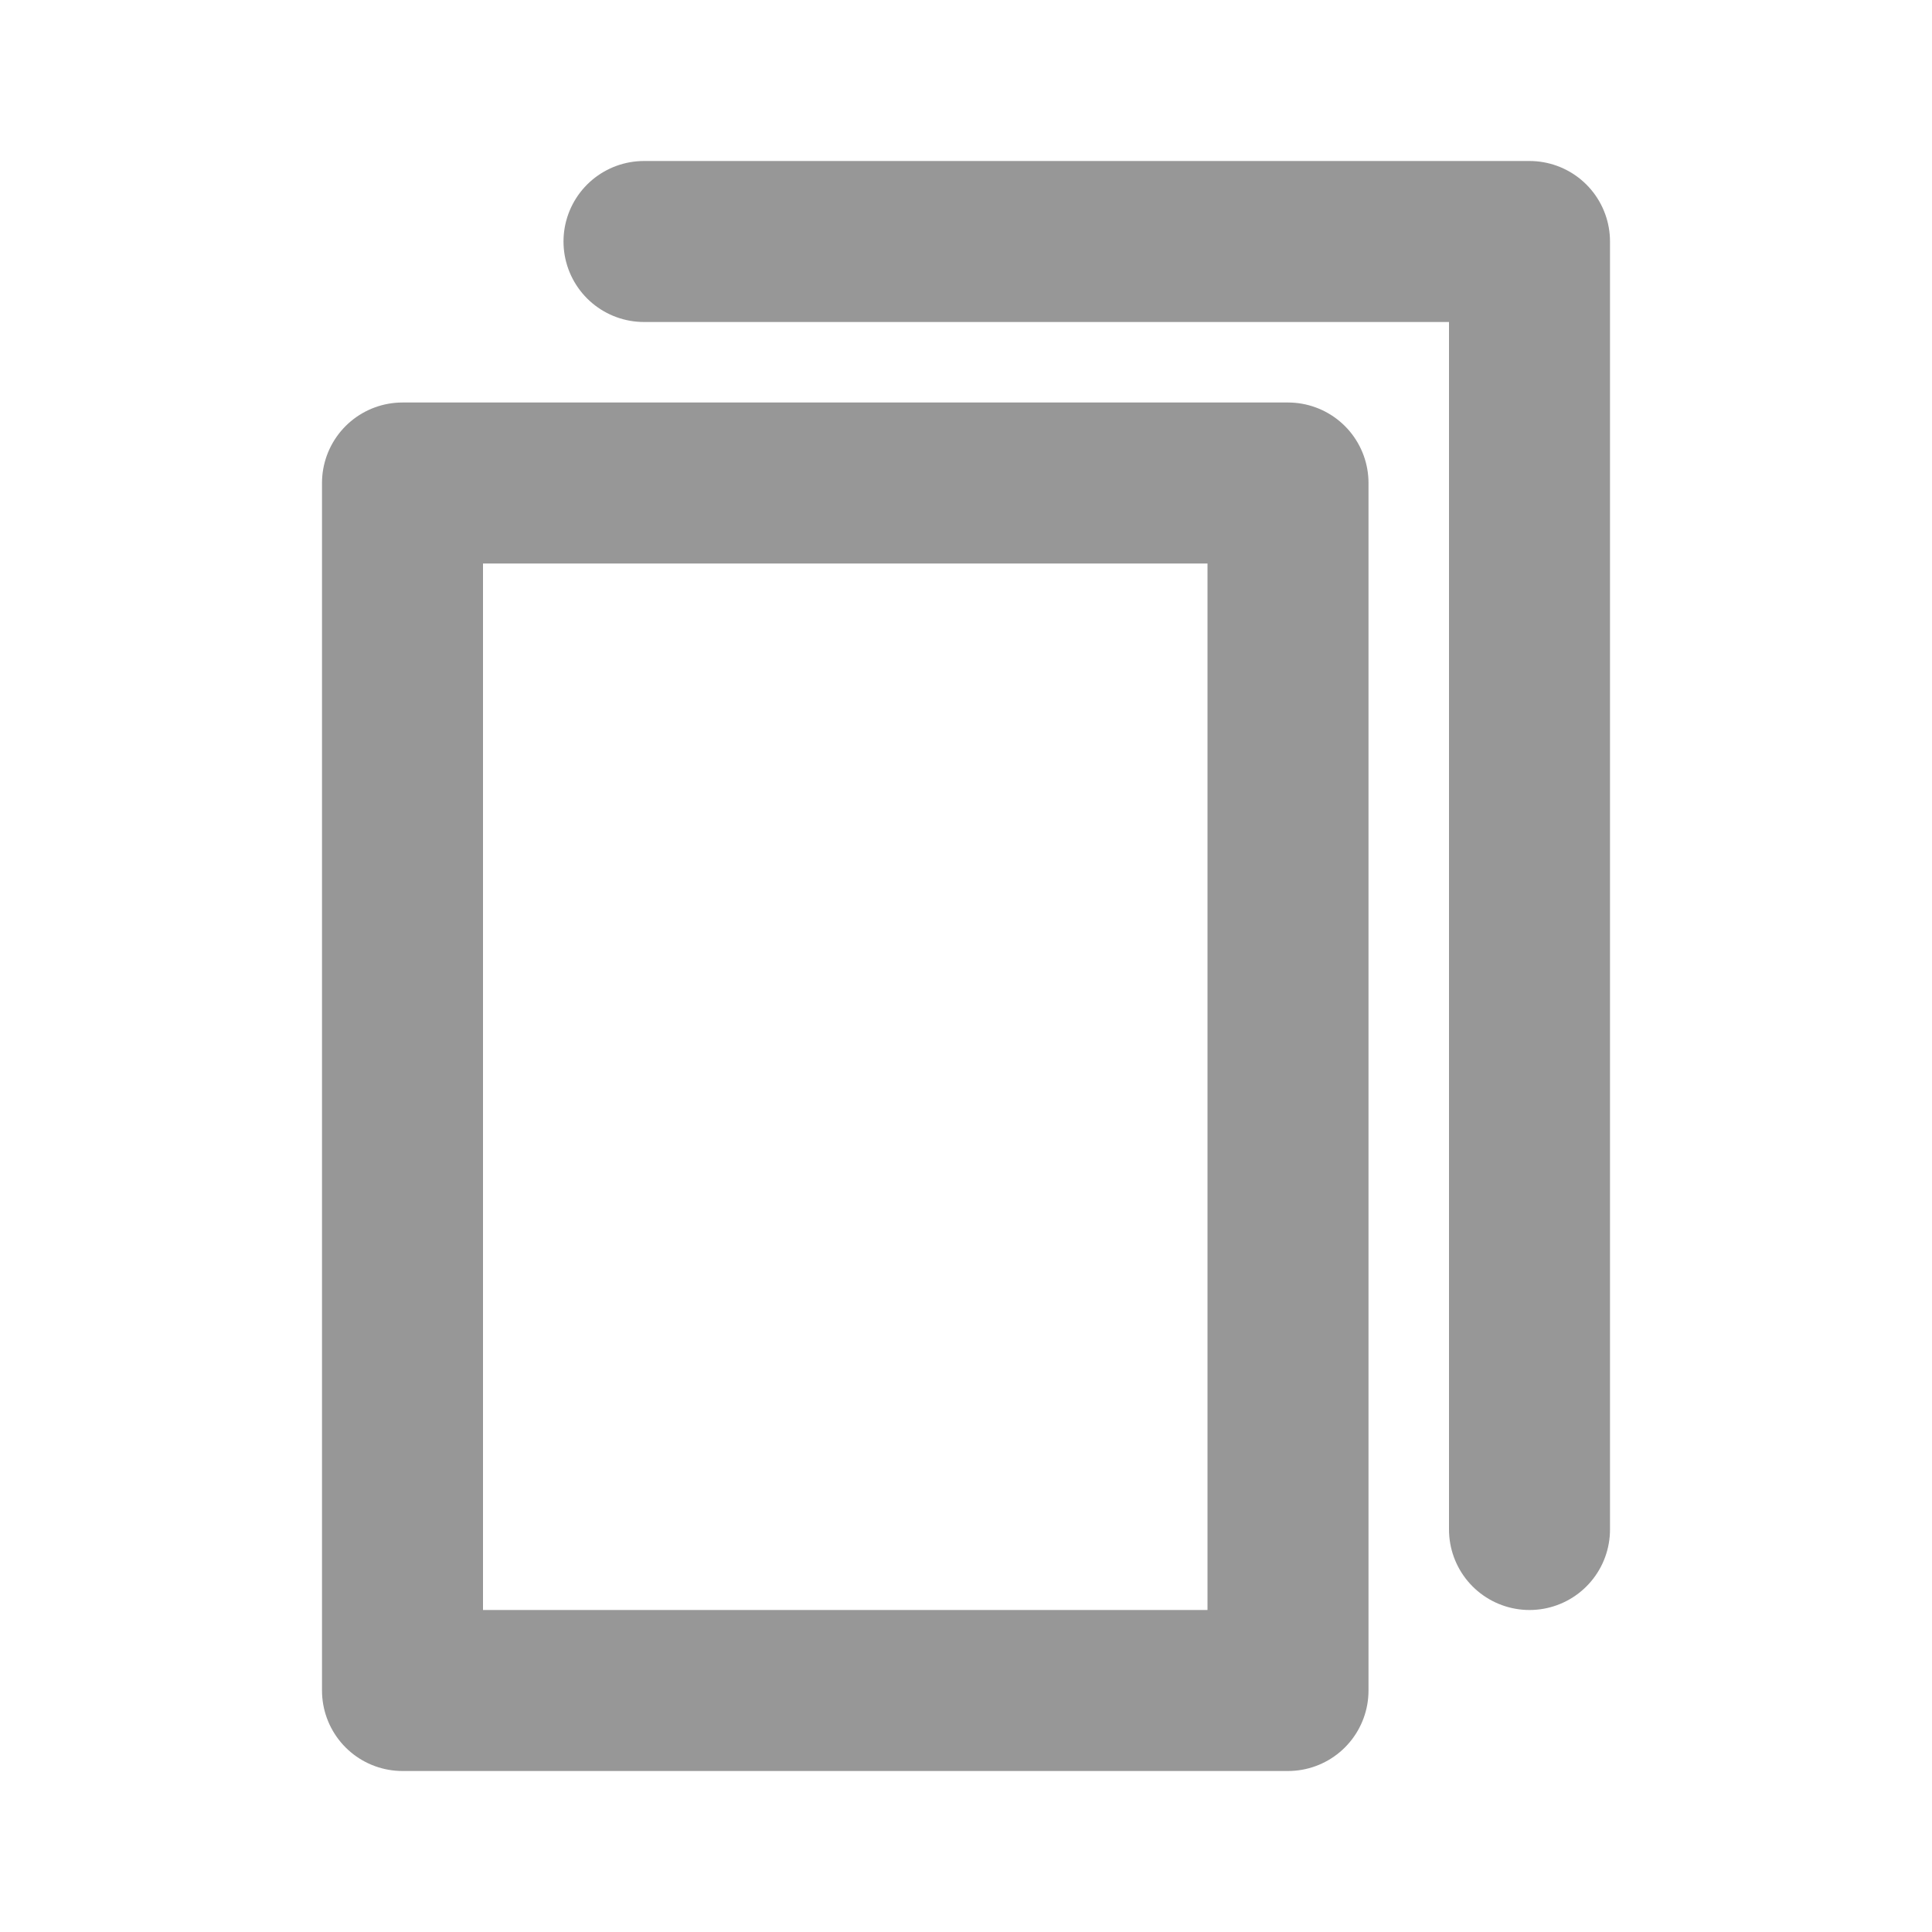
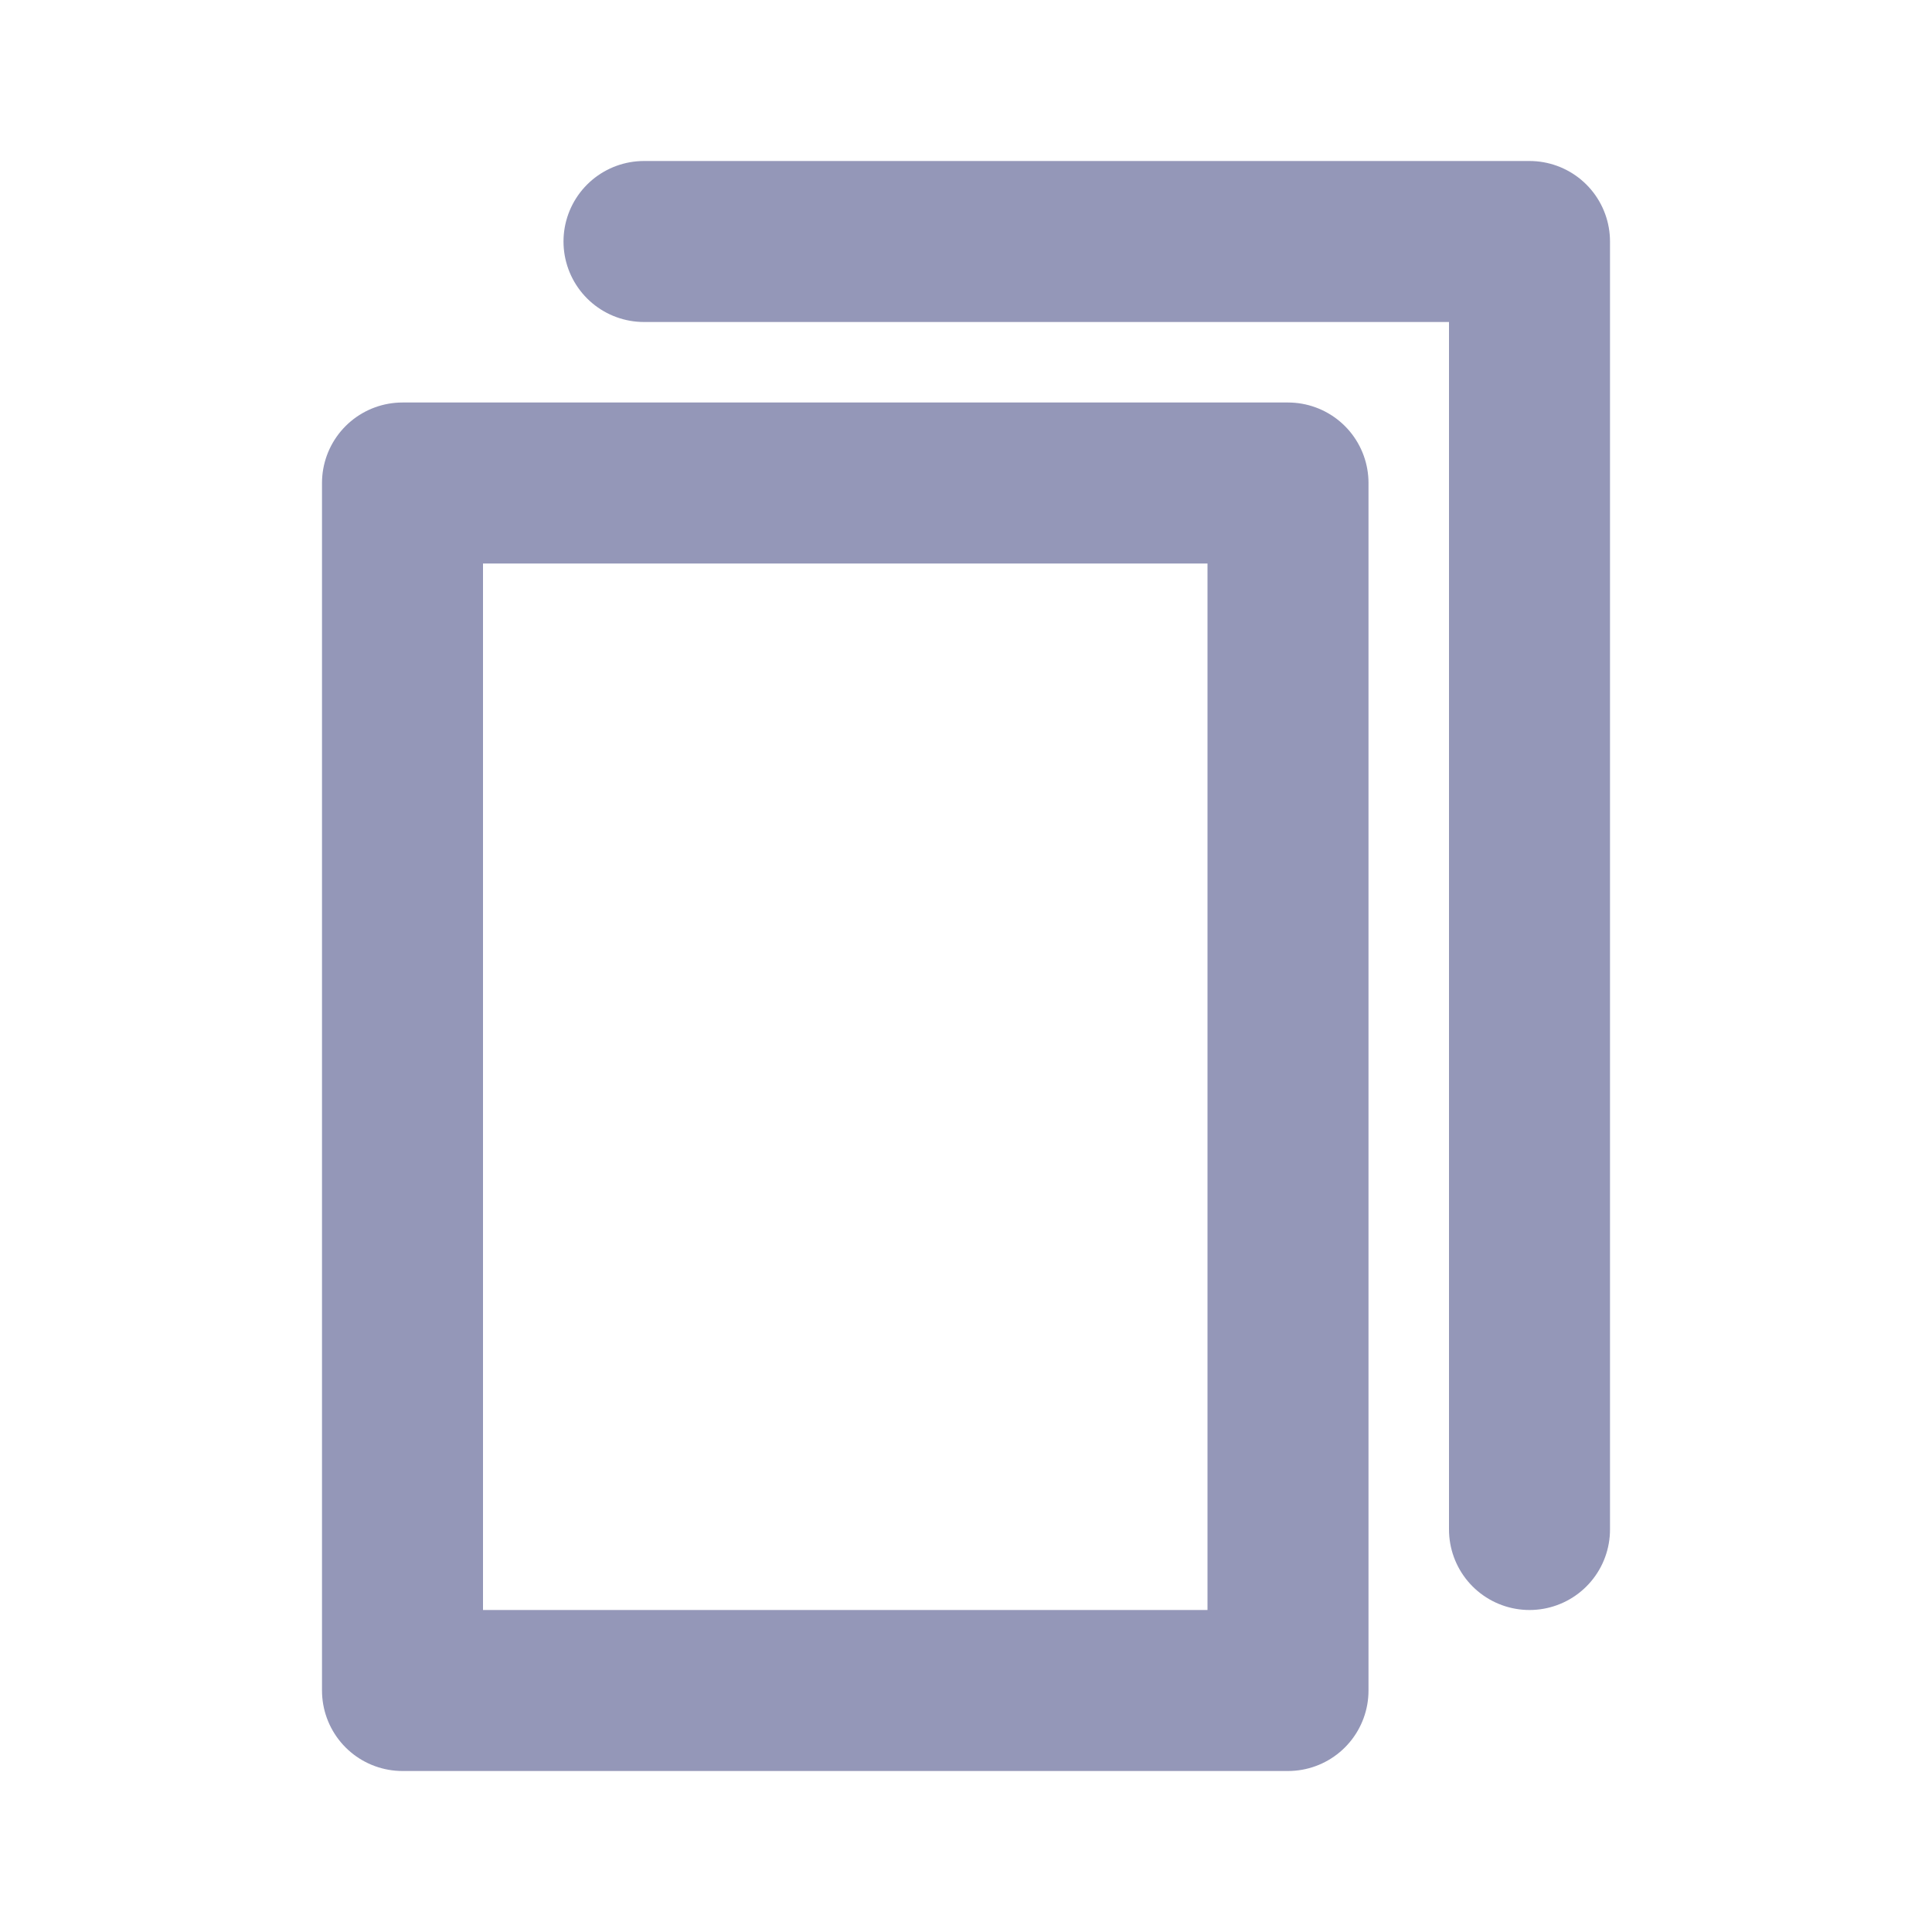
<svg xmlns="http://www.w3.org/2000/svg" width="24" height="24" viewBox="0 0 24 24" fill="none">
-   <path d="M19 19L19 3L8 3" stroke="#979797" stroke-width="2" stroke-linecap="round" stroke-linejoin="round" />
-   <path fill-rule="evenodd" clip-rule="evenodd" d="M5 21L5 6L16 6L16 21L5 21Z" stroke="#979797" stroke-width="2" stroke-linecap="round" stroke-linejoin="round" />
+   <path d="M19 19V3H8" stroke="#9497B8" stroke-width="2" stroke-linecap="round" stroke-linejoin="round" />
+   <path fill-rule="evenodd" clip-rule="evenodd" d="M5 21V6H16V21H5Z" stroke="#9497B8" stroke-width="2" stroke-linecap="round" stroke-linejoin="round" />
</svg>
